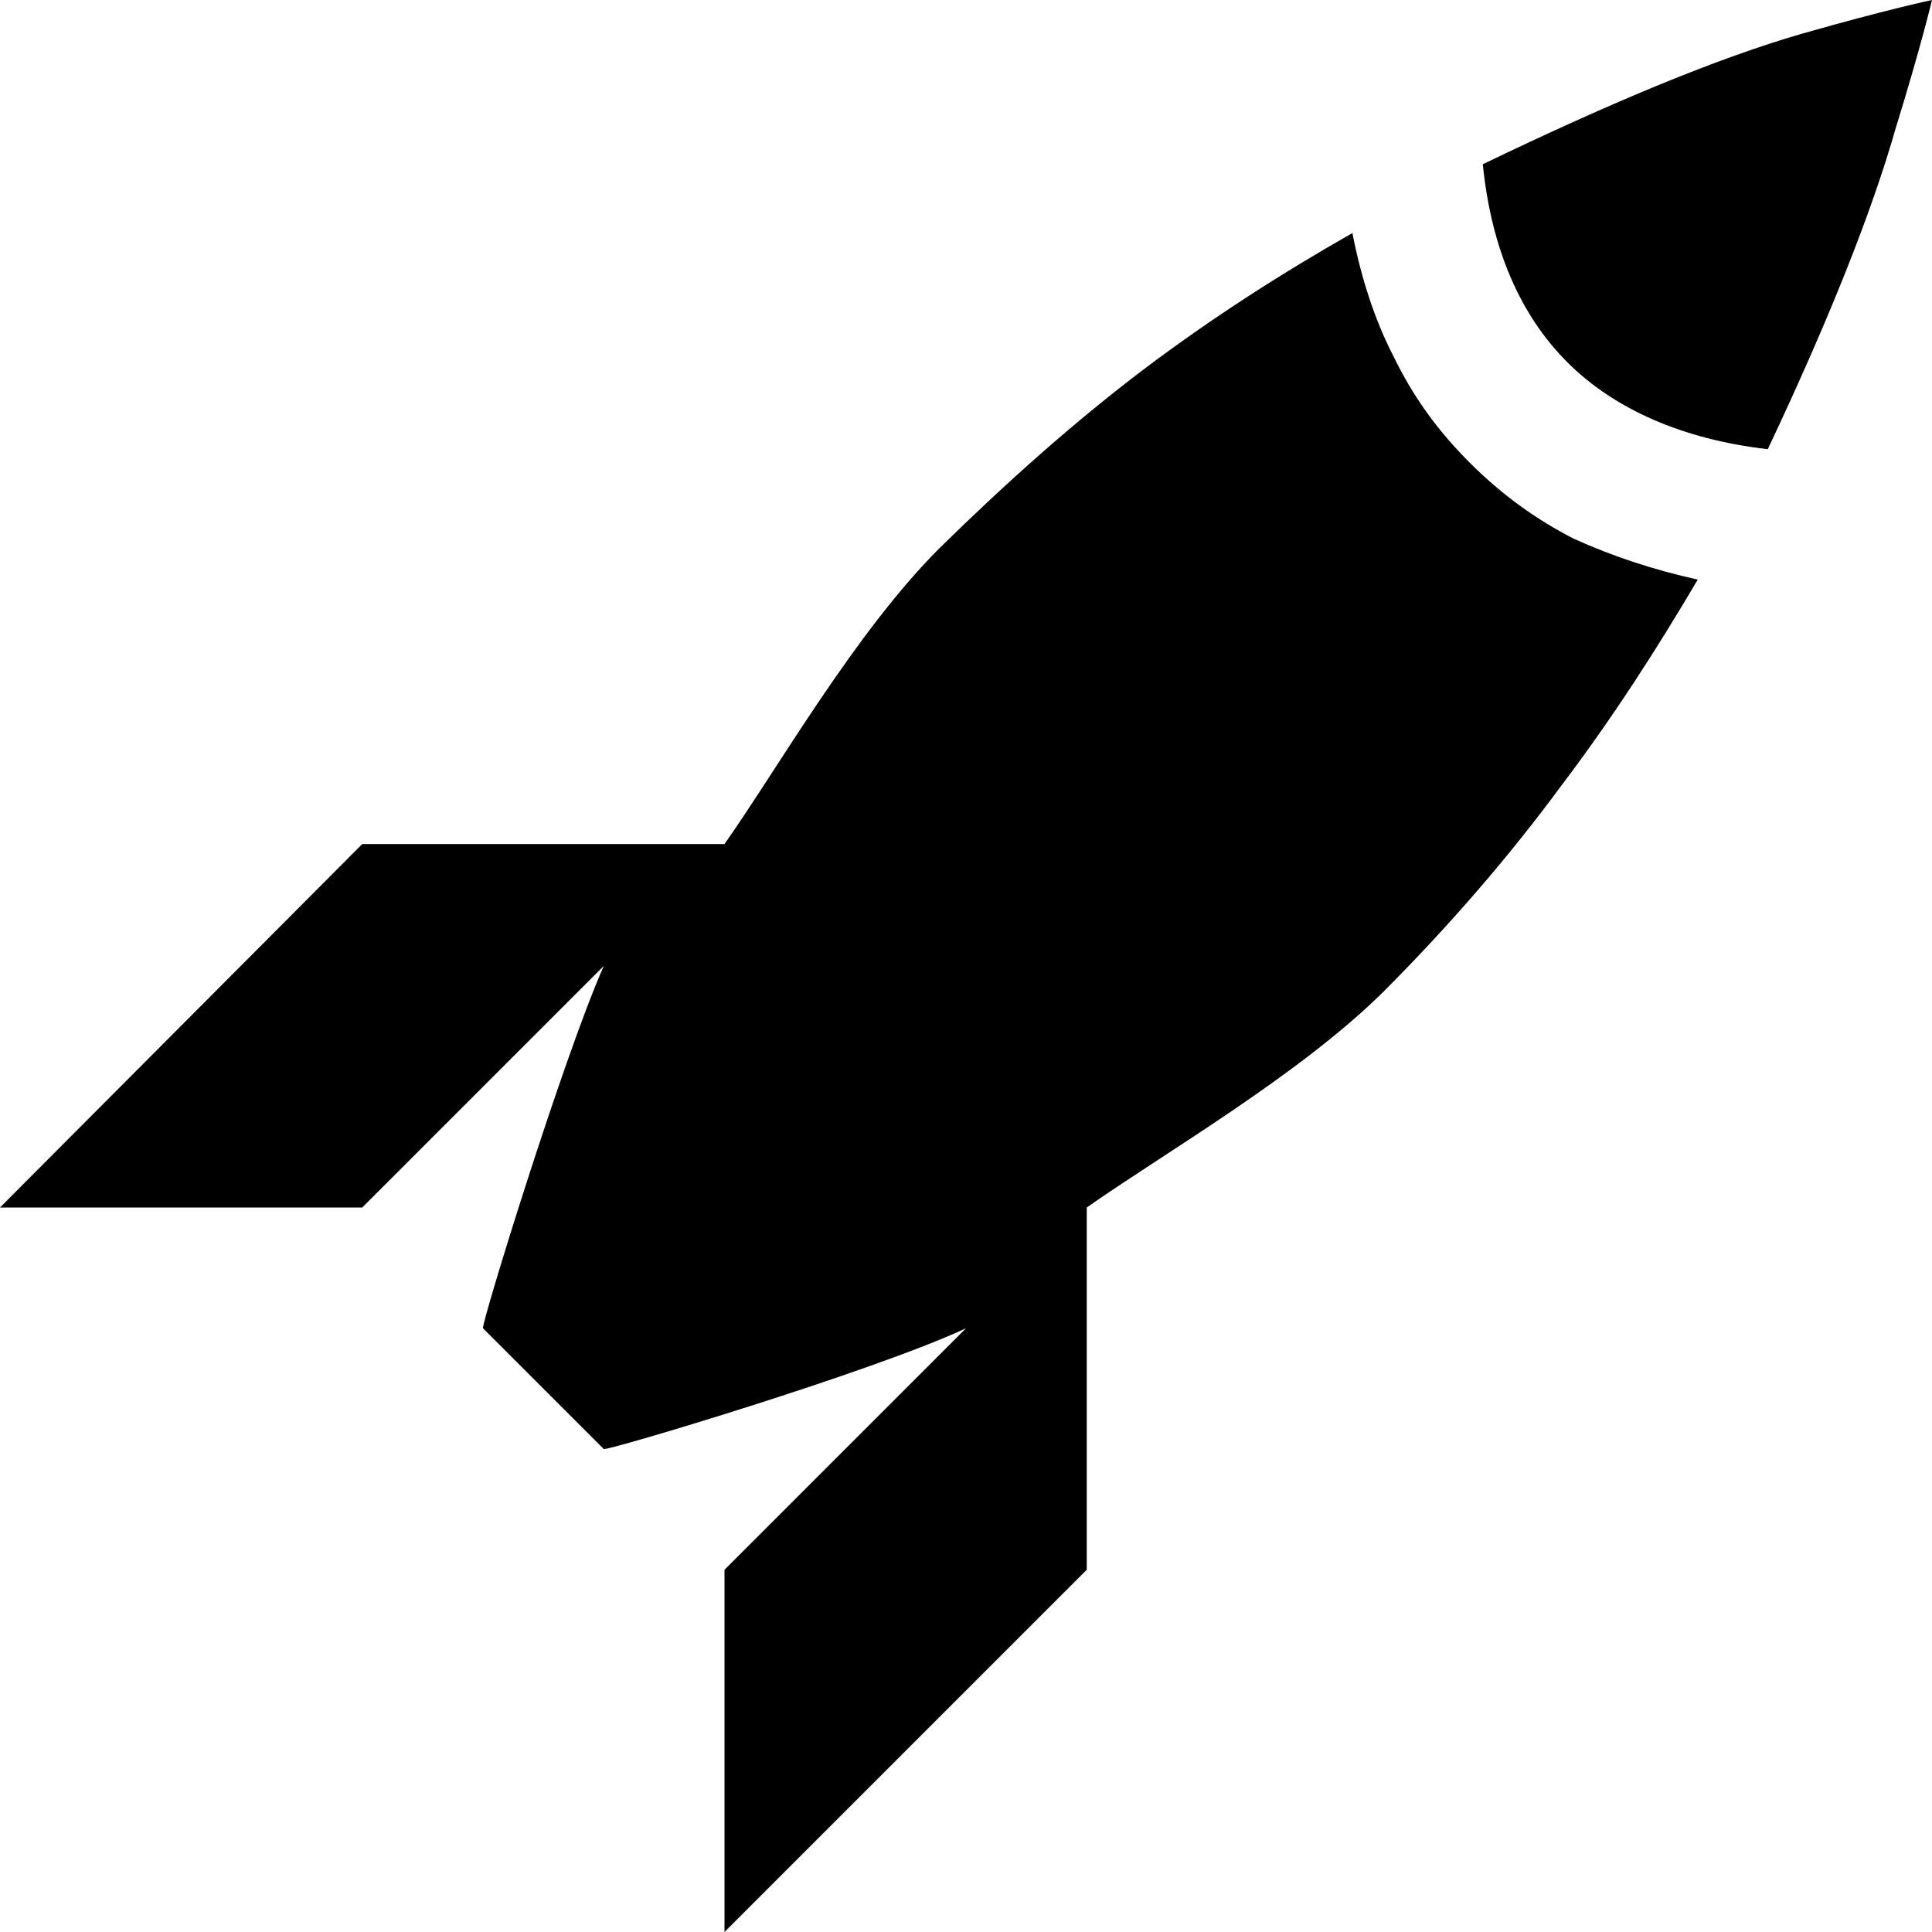
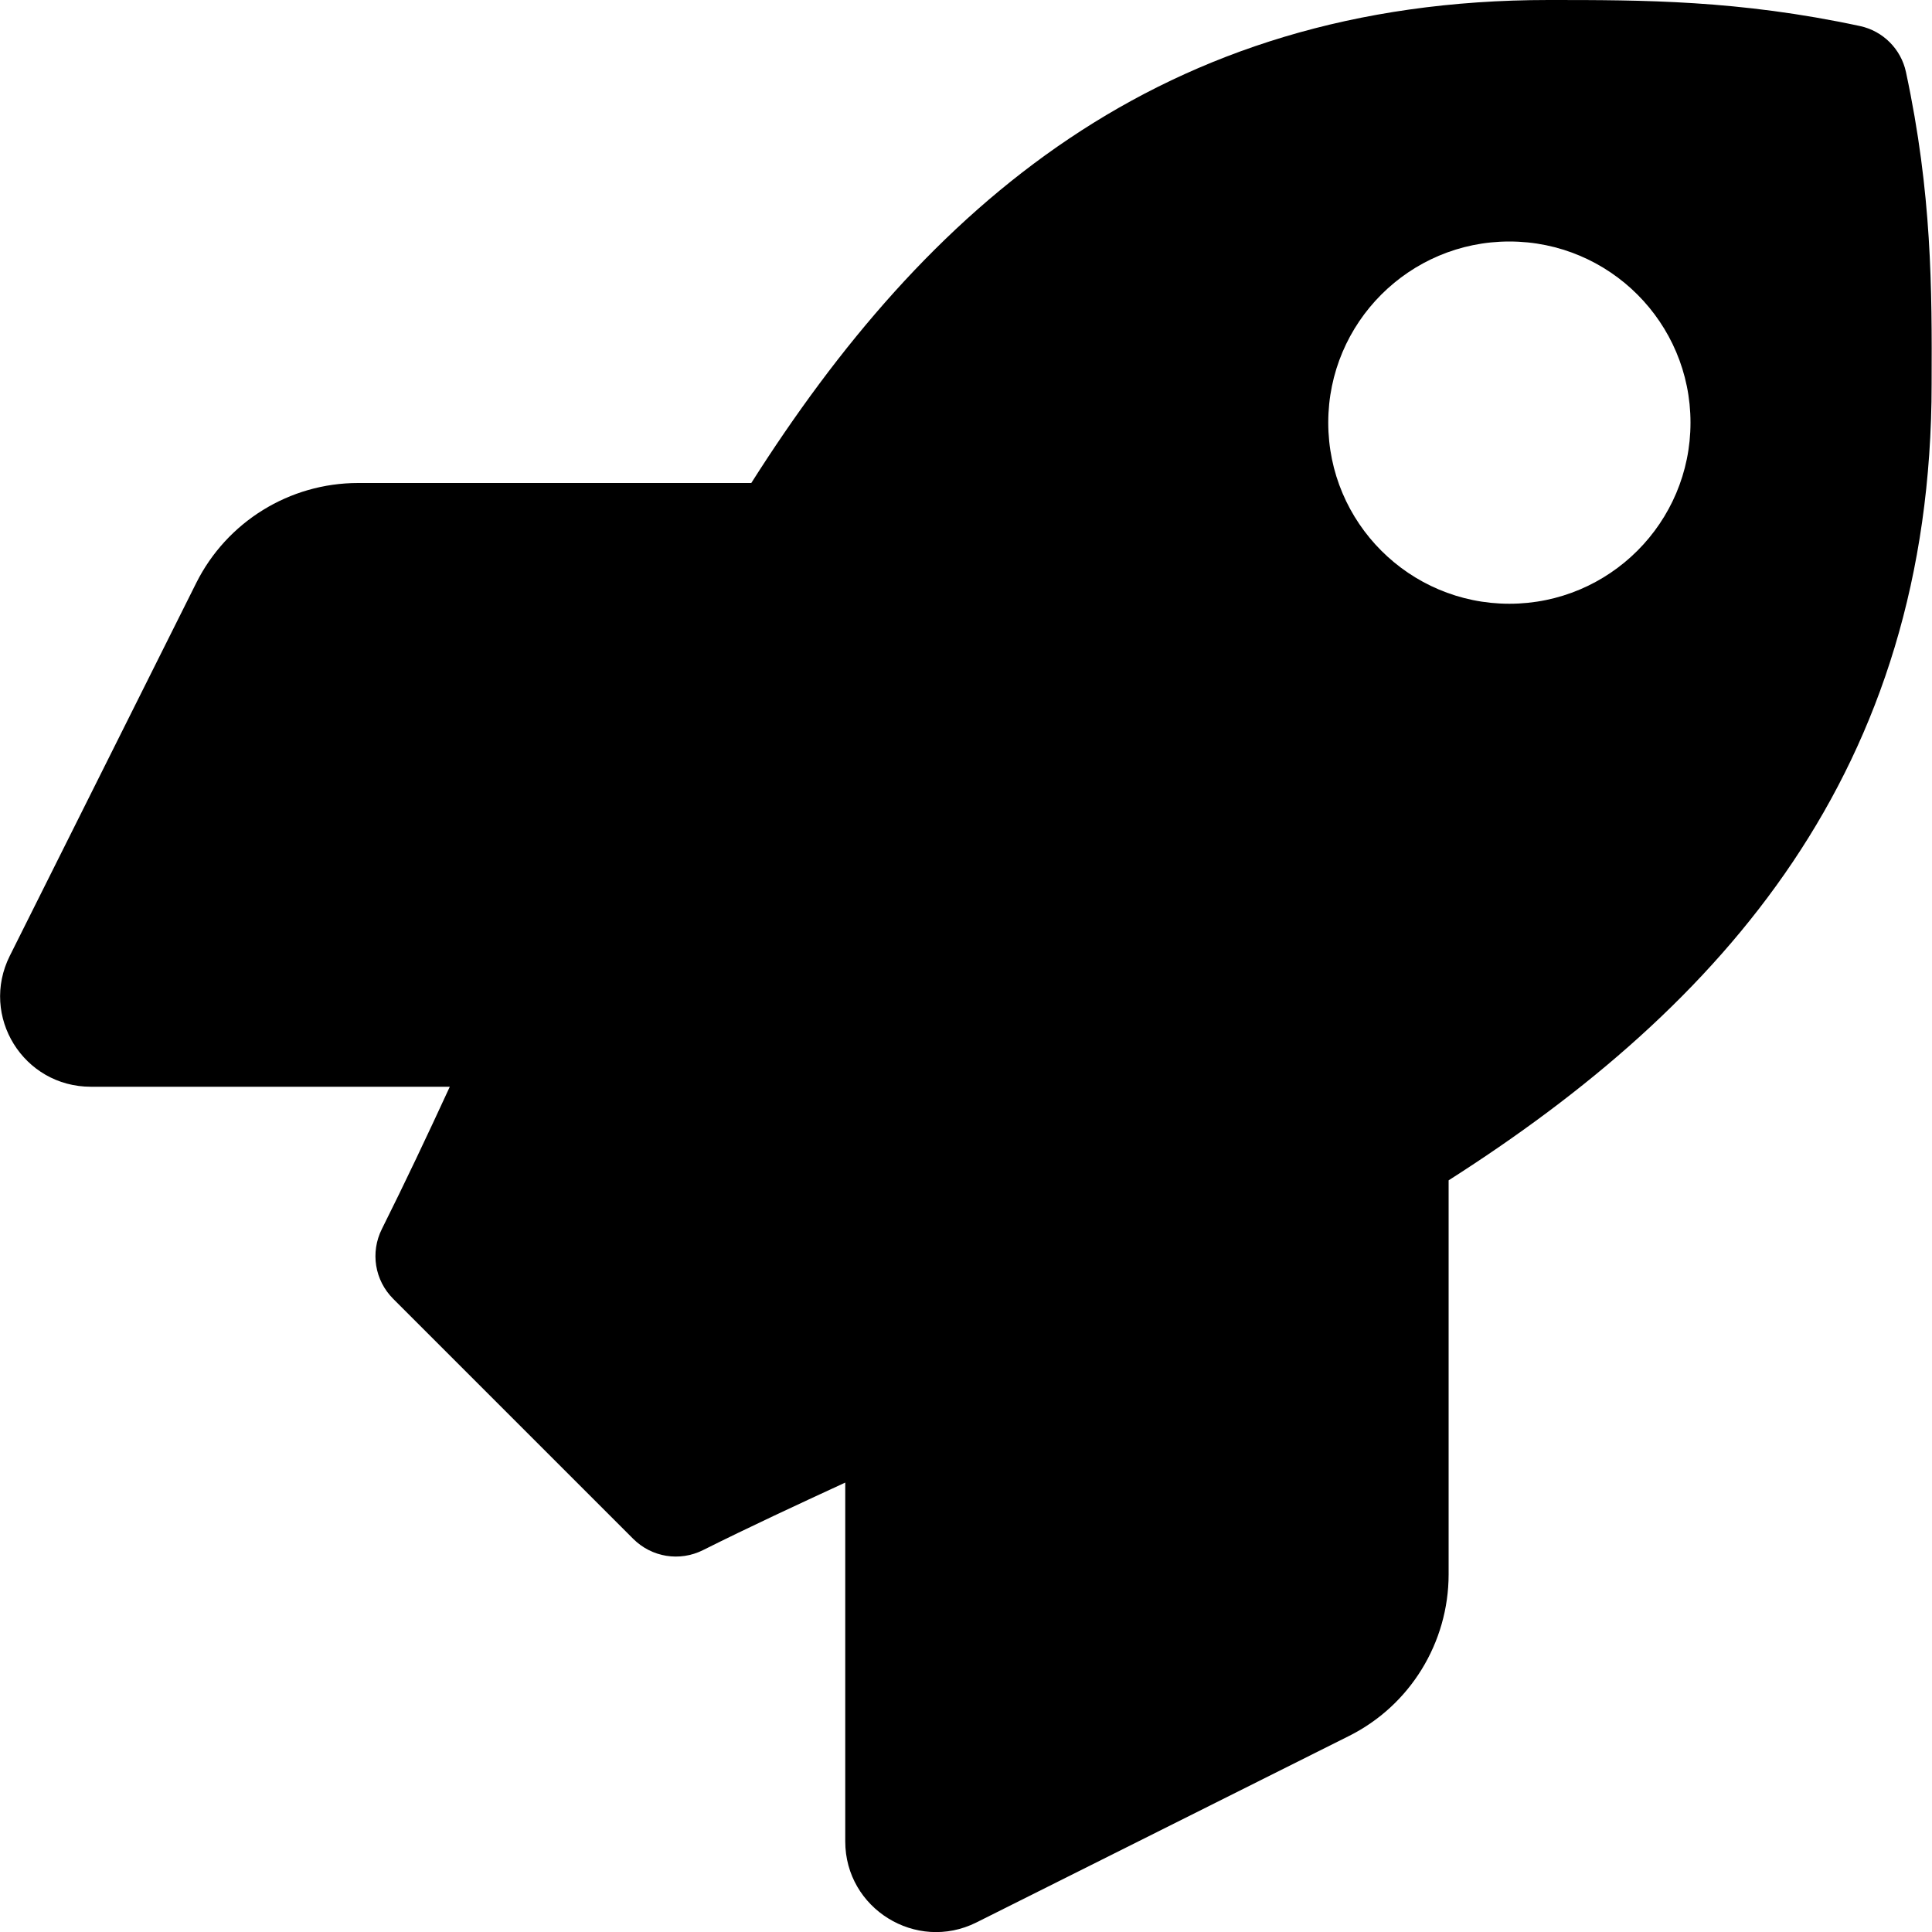
- <svg xmlns="http://www.w3.org/2000/svg" width="16px" height="16px" viewBox="0 0 16 16" version="1.1">
-   <defs />
-   <g id="Octicons" stroke="none" stroke-width="1" fill="none" fill-rule="evenodd">
-     <g id="rocket" fill="#000000">
-       <path d="M12.17,3.83 C11.9,3.56 11.7,3.28 11.54,2.95 C11.38,2.64 11.27,2.29 11.2,1.93 C10.62,2.26 10.04,2.63 9.47,3.06 C8.89,3.5 8.33,4 7.78,4.54 C7.08,5.24 6.45,6.35 6,6.99 L3,6.99 L0,10 L3,10 L5,8 C4.66,8.77 3.98,10.98 4,11 L5,12 C5.02,12.02 7.23,11.36 8,11 L6,13 L6,16 L9,13 L9,10 C9.64,9.55 10.75,8.91 11.45,8.22 C12,7.67 12.5,7.09 12.92,6.52 C13.36,5.94 13.73,5.36 14.06,4.8 C13.7,4.72 13.36,4.61 13.03,4.46 C12.72,4.3 12.44,4.1 12.17,3.83 M16,0 C16,0 15.91,0.38 15.7,1.06 C15.5,1.76 15.15,2.64 14.64,3.72 C13.94,3.64 13.37,3.39 12.98,3 C12.59,2.61 12.35,2.06 12.28,1.36 C13.36,0.84 14.23,0.48 14.92,0.28 C15.62,0.08 16,0 16,0" id="Shape" />
-     </g>
-   </g>
+ <svg xmlns="http://www.w3.org/2000/svg" viewBox="0 0 512 512">
+   <path d="M505.1 19.1C503.8 13 499 8.2 492.9 6.9 460.7 0 435.5 0 410.4 0 307.2 0 245.3 55.2 199.1 128H94.9c-18.2 0-34.8 10.3-42.9 26.5L2.6 253.3c-8 16 3.6 34.7 21.5 34.7h95.1c-5.9 12.8-11.9 25.5-18 37.7-3.1 6.2-1.9 13.6 3 18.5l63.6 63.6c4.9 4.9 12.3 6.1 18.5 3 12.2-6.1 24.9-12 37.7-17.9V488c0 17.8 18.8 29.4 34.7 21.5l98.7-49.4c16.3-8.1 26.5-24.8 26.5-42.9V312.8c72.6-46.3 128-108.4 128-211.1.1-25.2.1-50.4-6.8-82.6zM400 160c-26.5 0-48-21.5-48-48s21.5-48 48-48 48 21.5 48 48-21.5 48-48 48z" />
</svg>
